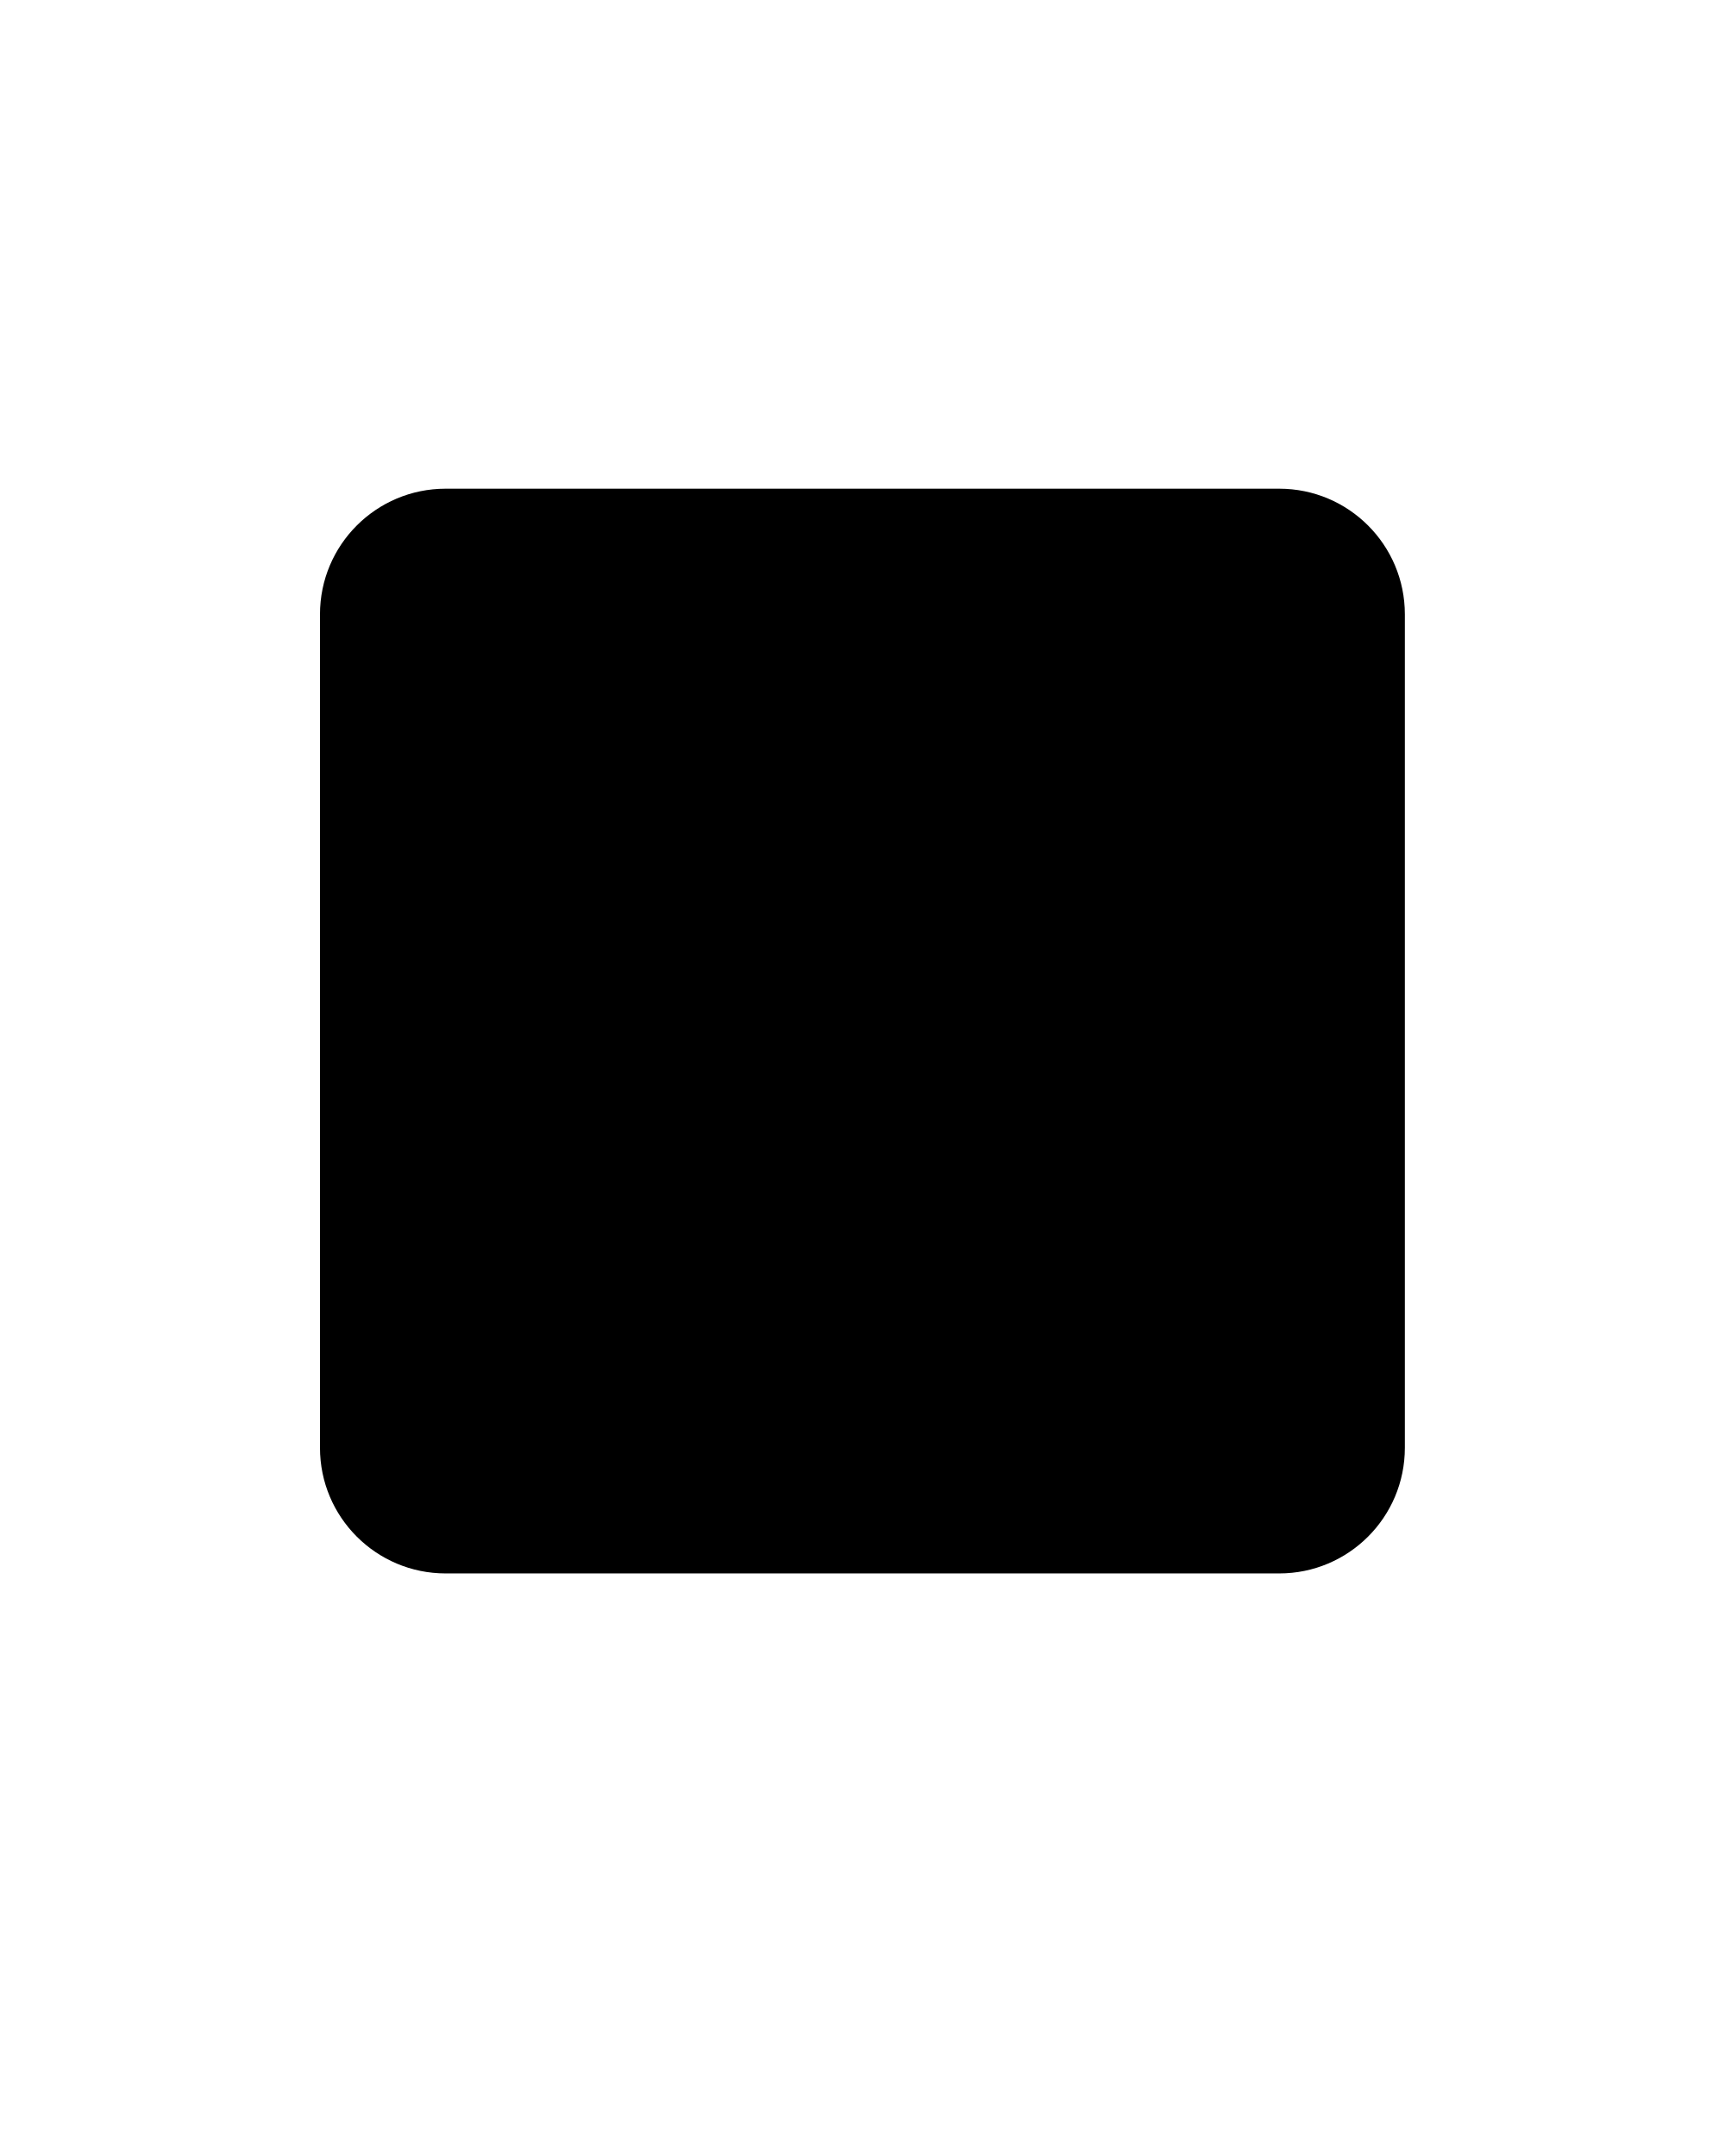
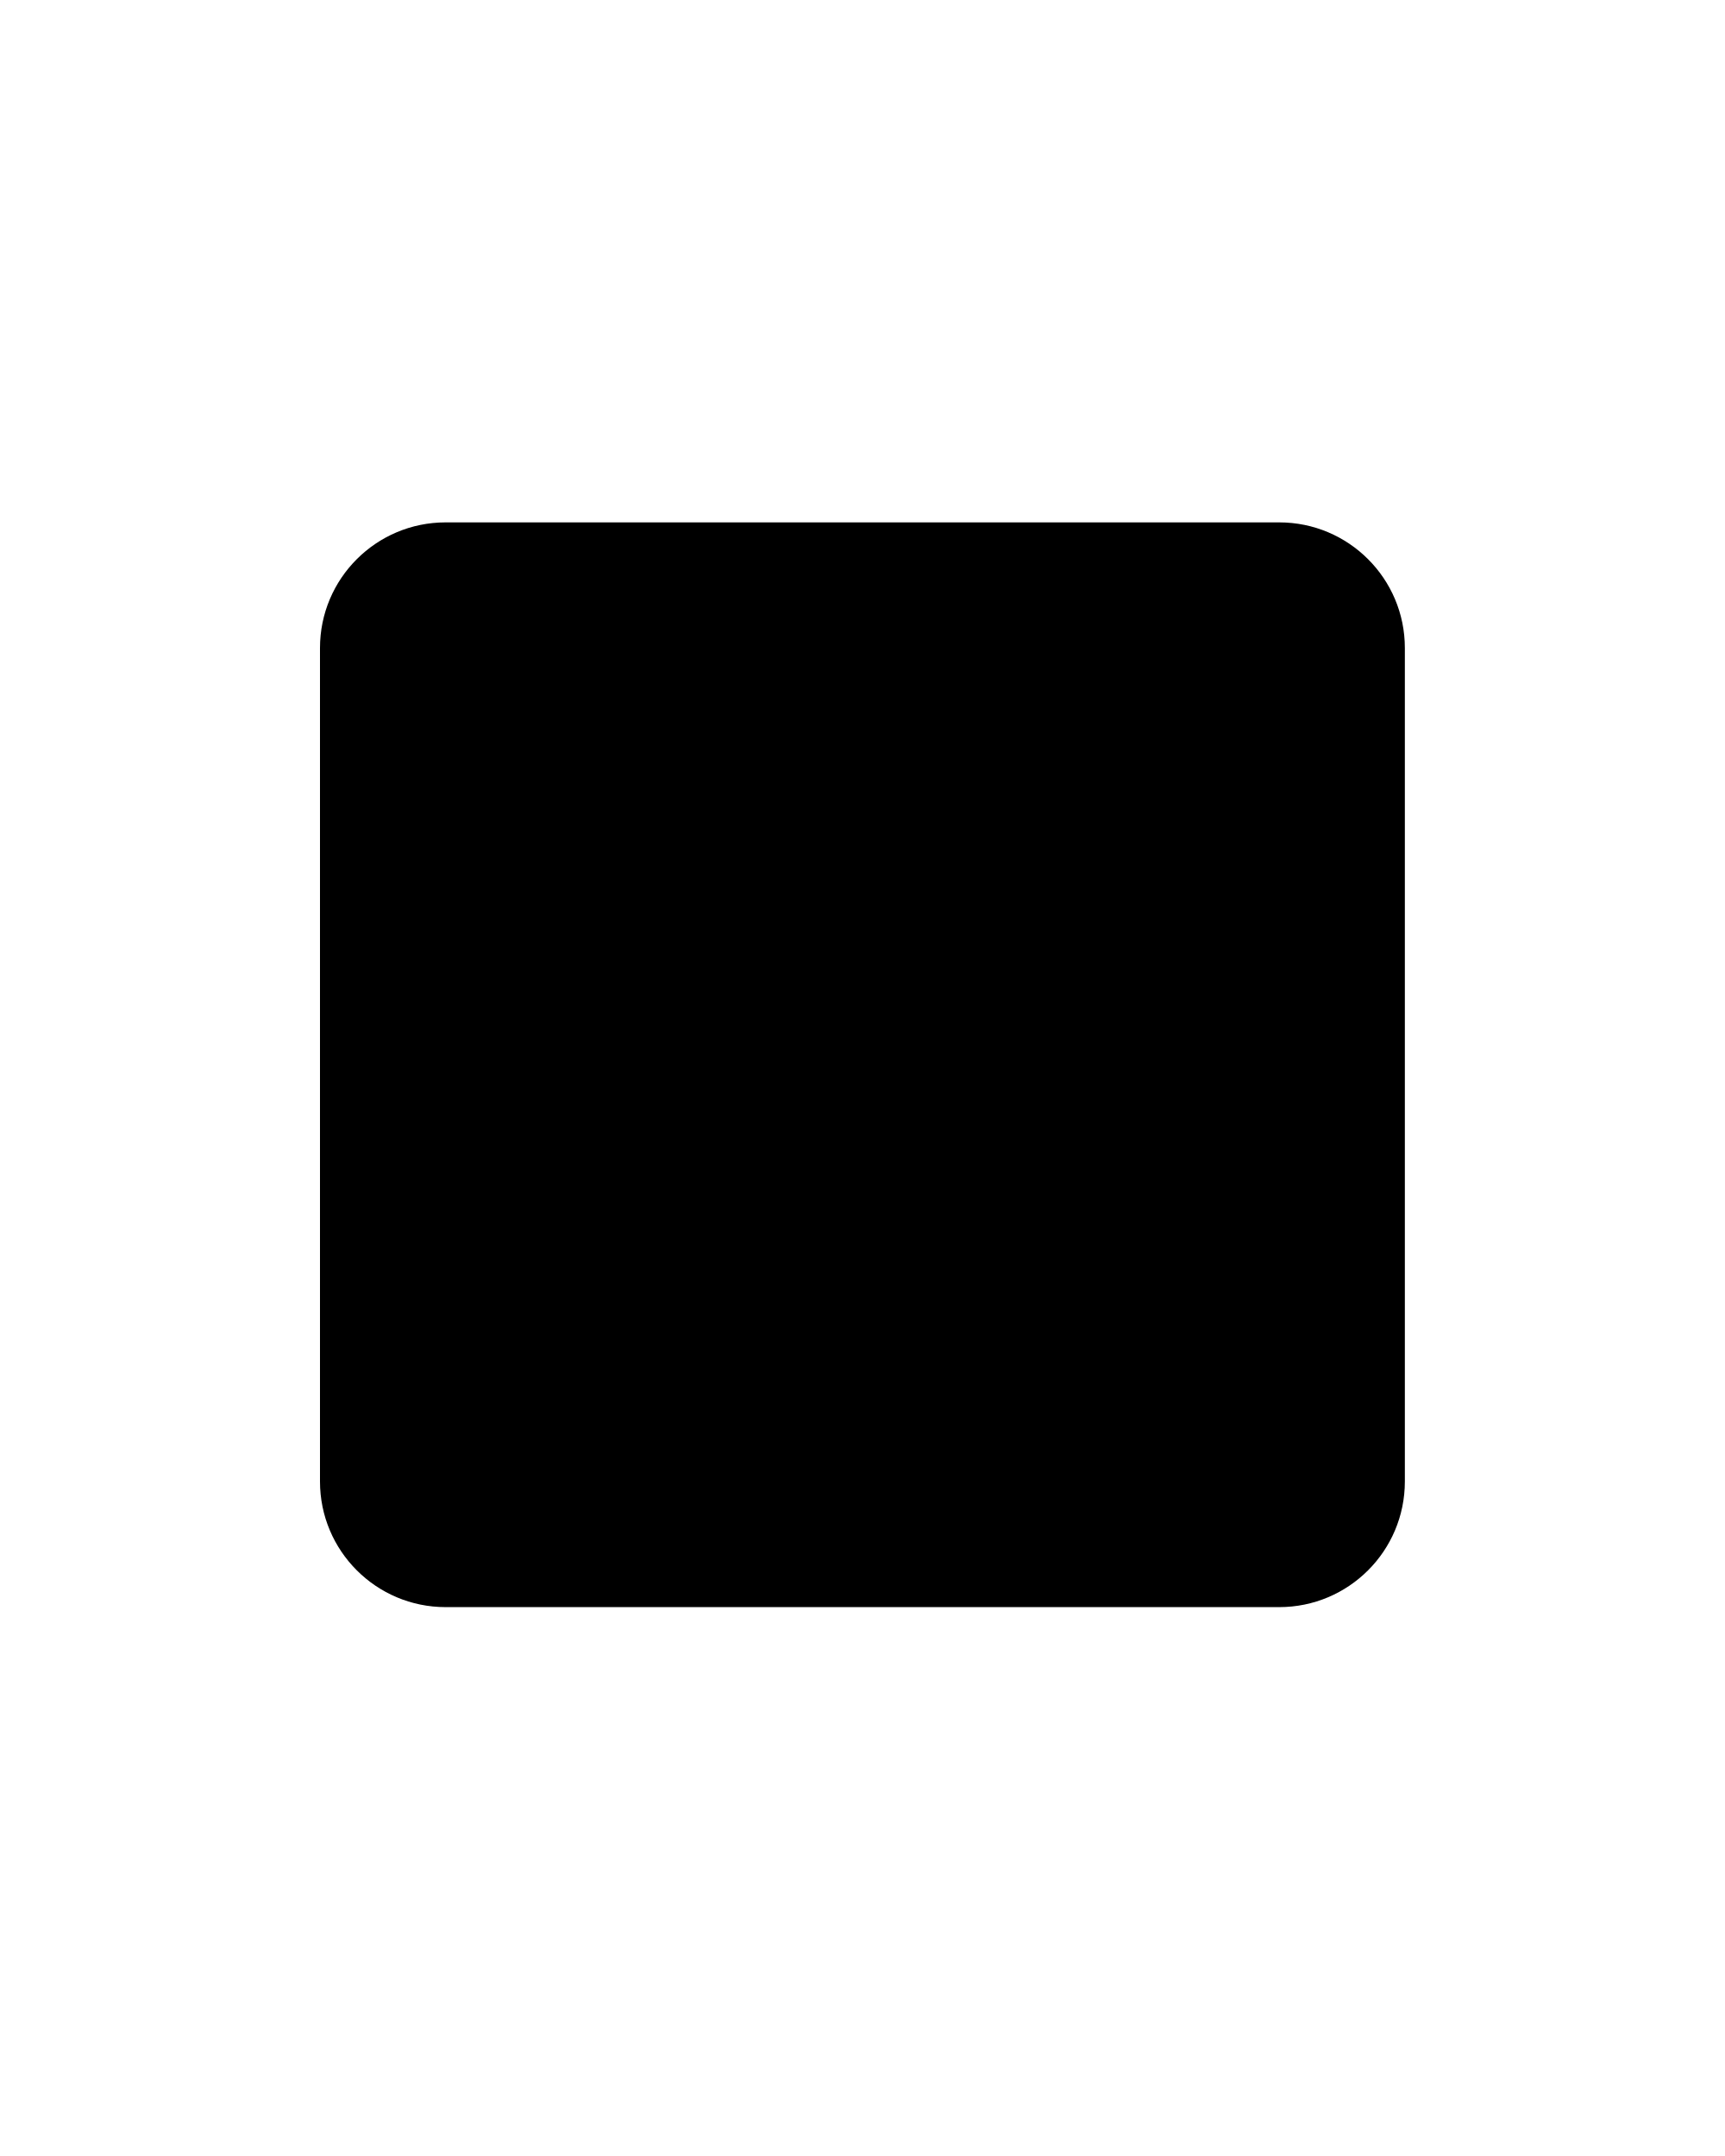
- <svg xmlns="http://www.w3.org/2000/svg" width="819" height="1024" viewBox="0 0 819 1024">
-   <path d="M151.962 291.772c0-32.96 26.713-59.665 59.673-59.665H607.49c32.96 0 59.673 26.713 59.673 59.665v395.863c0 32.96-26.713 59.673-59.673 59.673H211.635c-32.96 0-59.673-26.714-59.673-59.673V291.772z" />
+ <svg xmlns="http://www.w3.org/2000/svg" version="1.1" width="819" height="1024" viewBox="0 0 819 1024">
+   <g id="icomoon-ignore">
+ </g>
+   <path d="M151.962 307.772c0-32.96 26.713-59.665 59.673-59.665h395.855c32.96 0 59.673 26.713 59.673 59.665v395.863c0 32.96-26.713 59.673-59.673 59.673h-395.855c-32.96 0-59.673-26.714-59.673-59.673v-395.863z" />
</svg>
